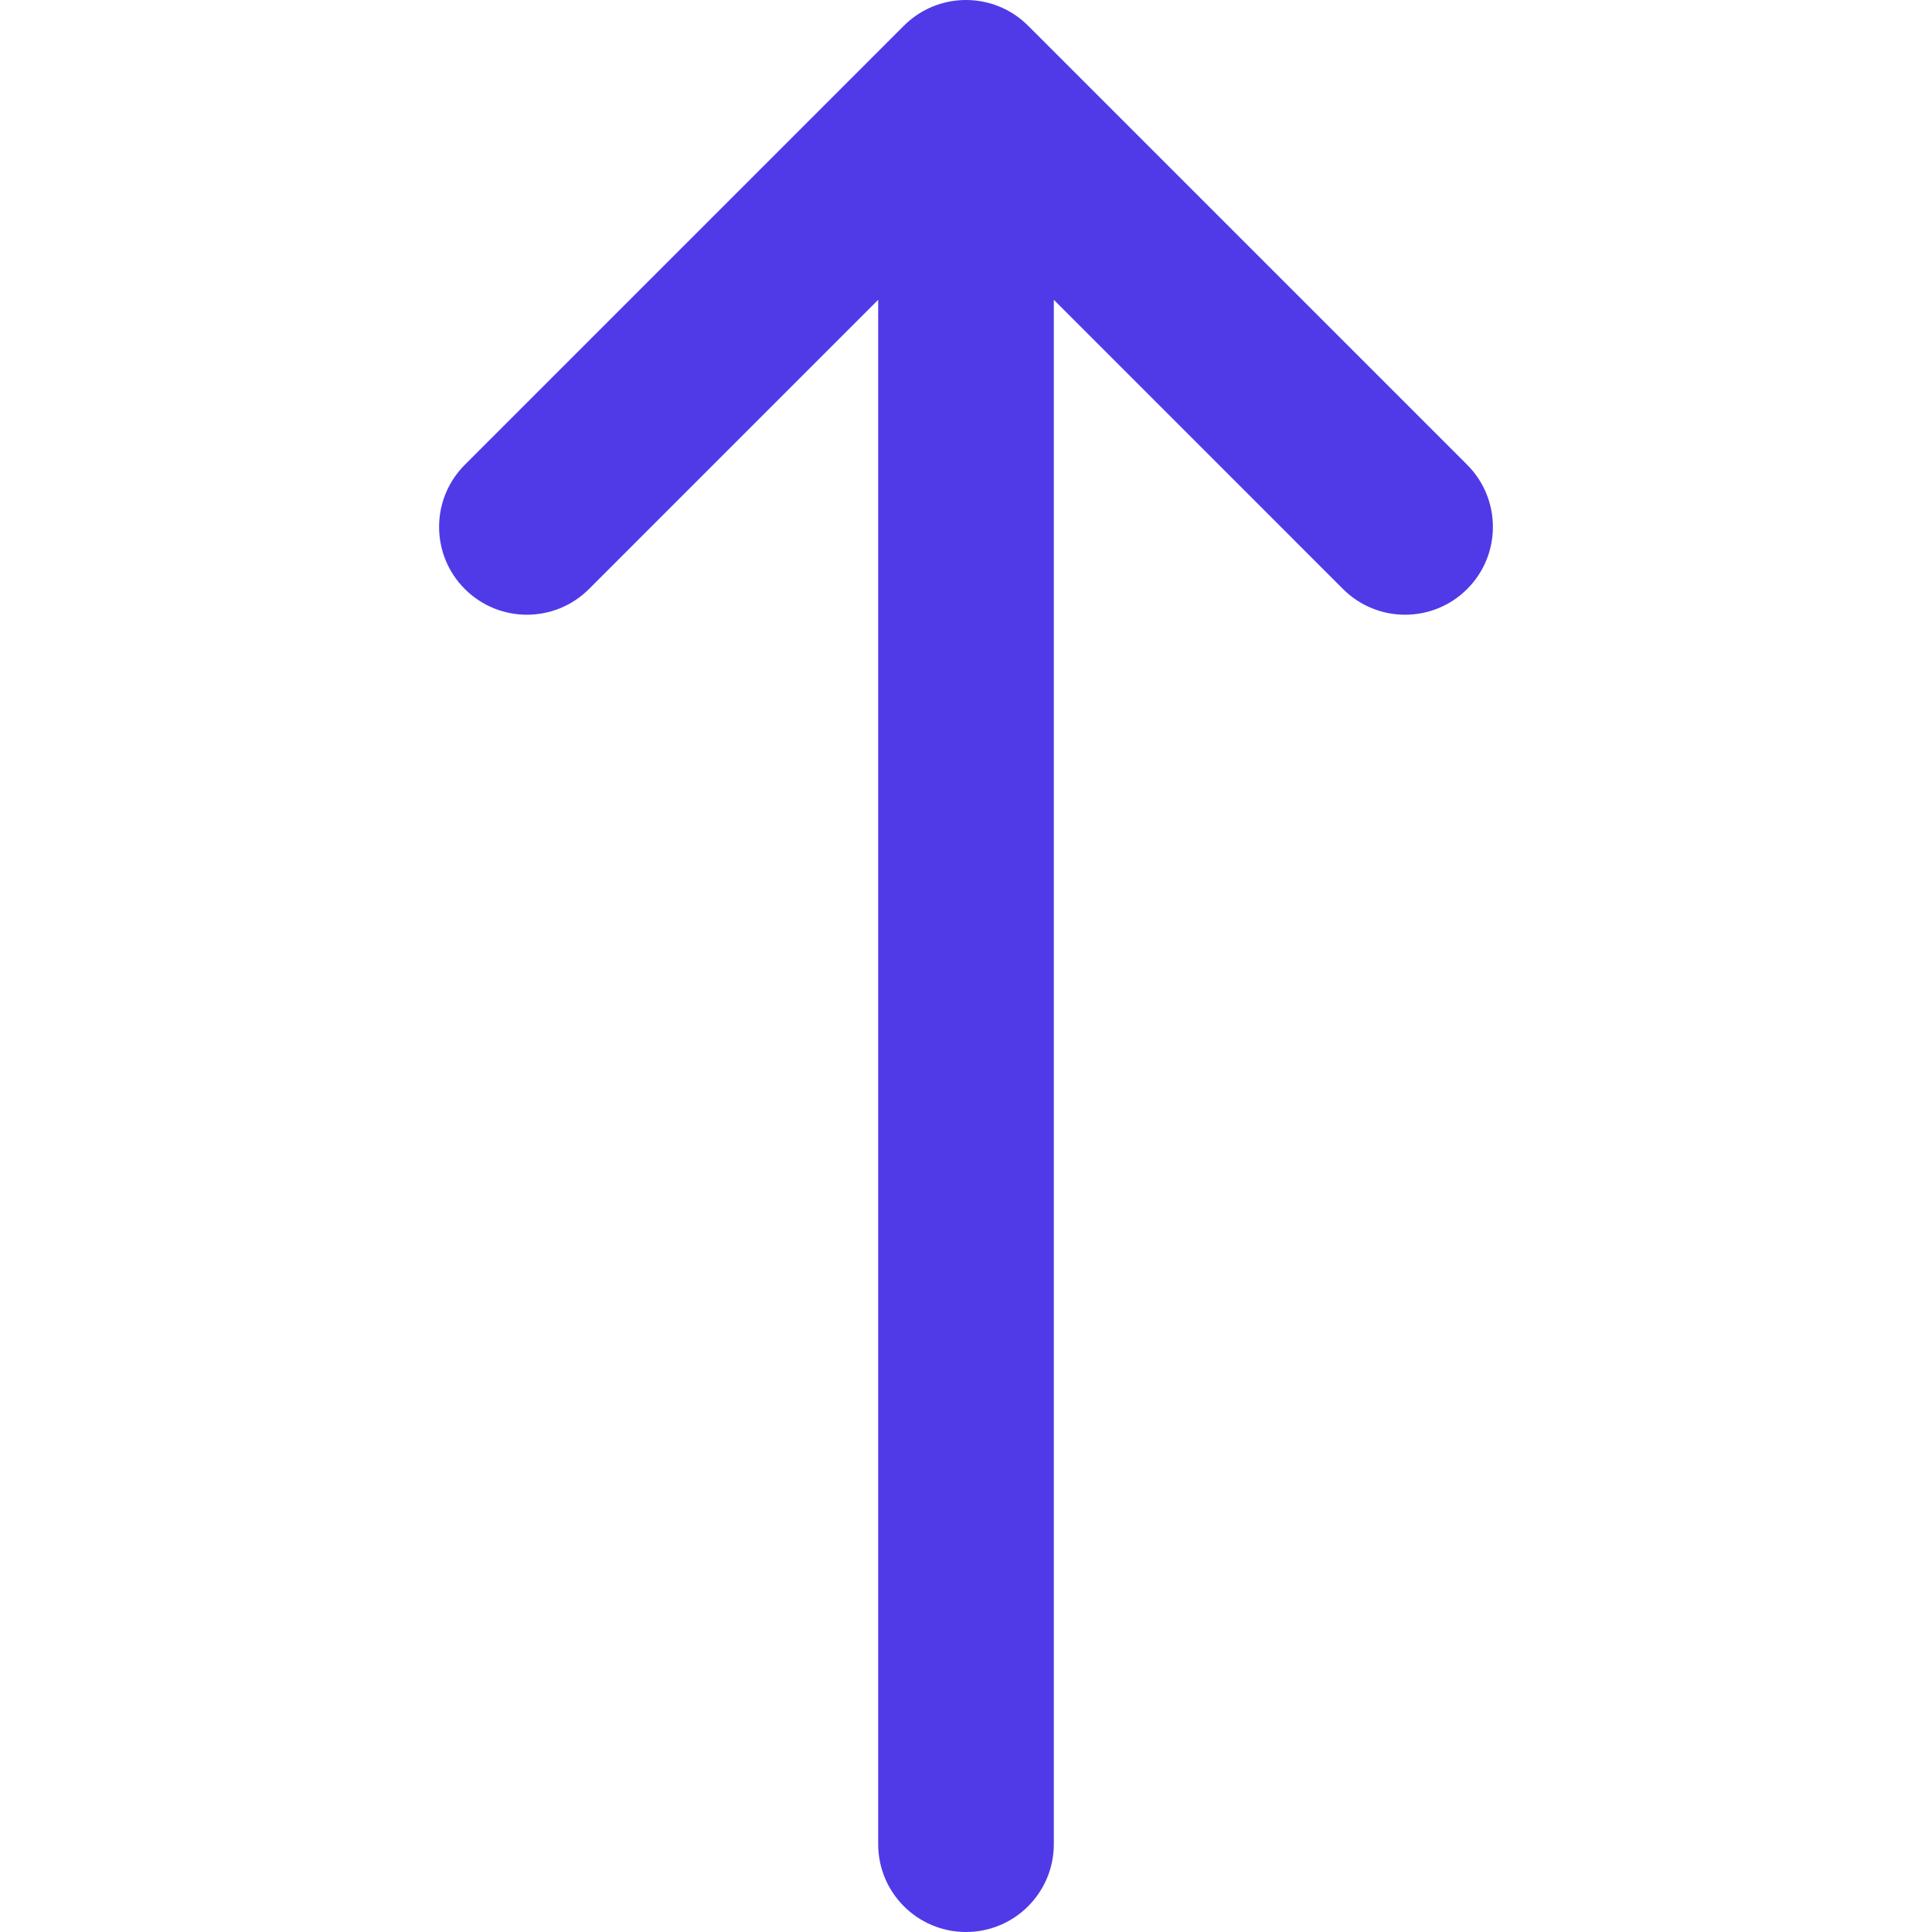
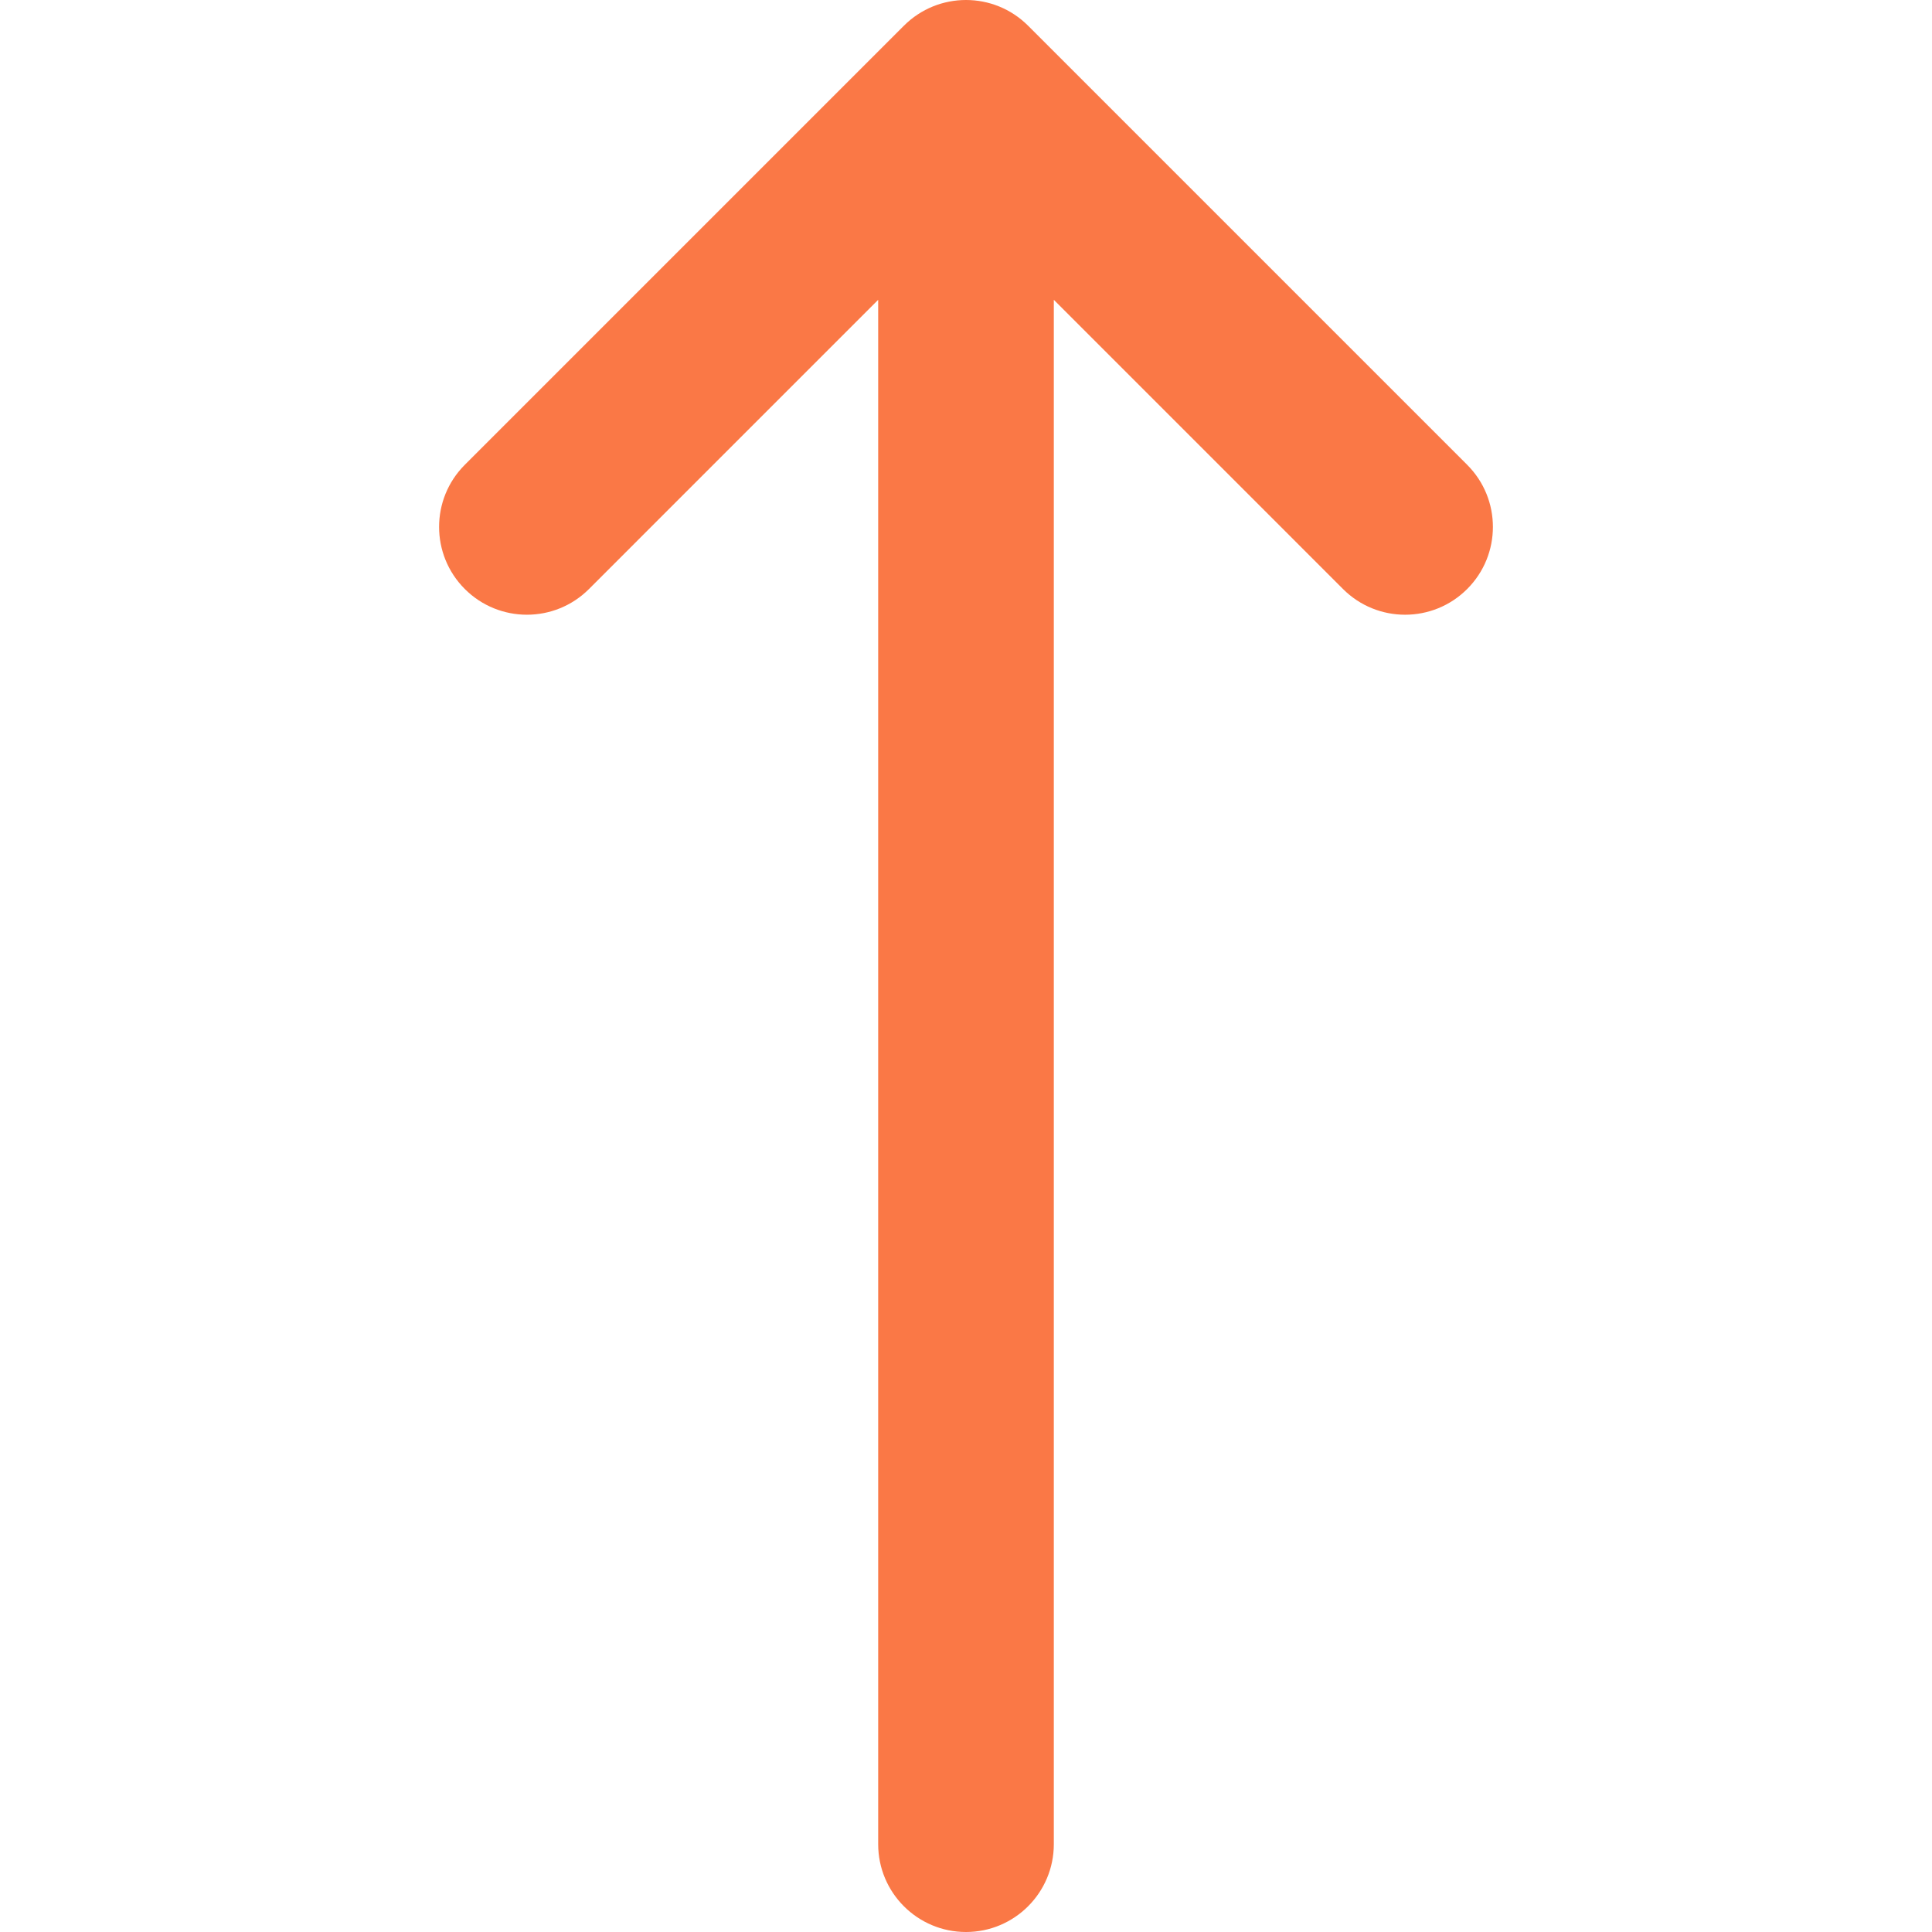
- <svg xmlns="http://www.w3.org/2000/svg" version="1.1" id="Layer_1" x="0px" y="0px" viewBox="0 0 330 330" style="enable-background:new 0 0 330 330;" xml:space="preserve" fill="#503AE7">
+ <svg xmlns="http://www.w3.org/2000/svg" version="1.1" id="Layer_1" x="0px" y="0px" viewBox="0 0 330 330" style="enable-background:new 0 0 330 330;" xml:space="preserve" fill="#FA7846">
  <path id="XMLID_29_" d="M100.606,100.606L150,51.212V315c0,8.284,6.716,15,15,15c8.284,0,15-6.716,15-15V51.212l49.394,49.394  C232.322,103.535,236.161,105,240,105c3.839,0,7.678-1.465,10.606-4.394c5.858-5.857,5.858-15.355,0-21.213l-75-75  c-5.857-5.858-15.355-5.858-21.213,0l-75,75c-5.858,5.857-5.858,15.355,0,21.213C85.251,106.463,94.749,106.463,100.606,100.606z" />
  <g>
</g>
  <g>
</g>
  <g>
</g>
  <g>
</g>
  <g>
</g>
  <g>
</g>
  <g>
</g>
  <g>
</g>
  <g>
</g>
  <g>
</g>
  <g>
</g>
  <g>
</g>
  <g>
</g>
  <g>
</g>
  <g>
</g>
</svg>
